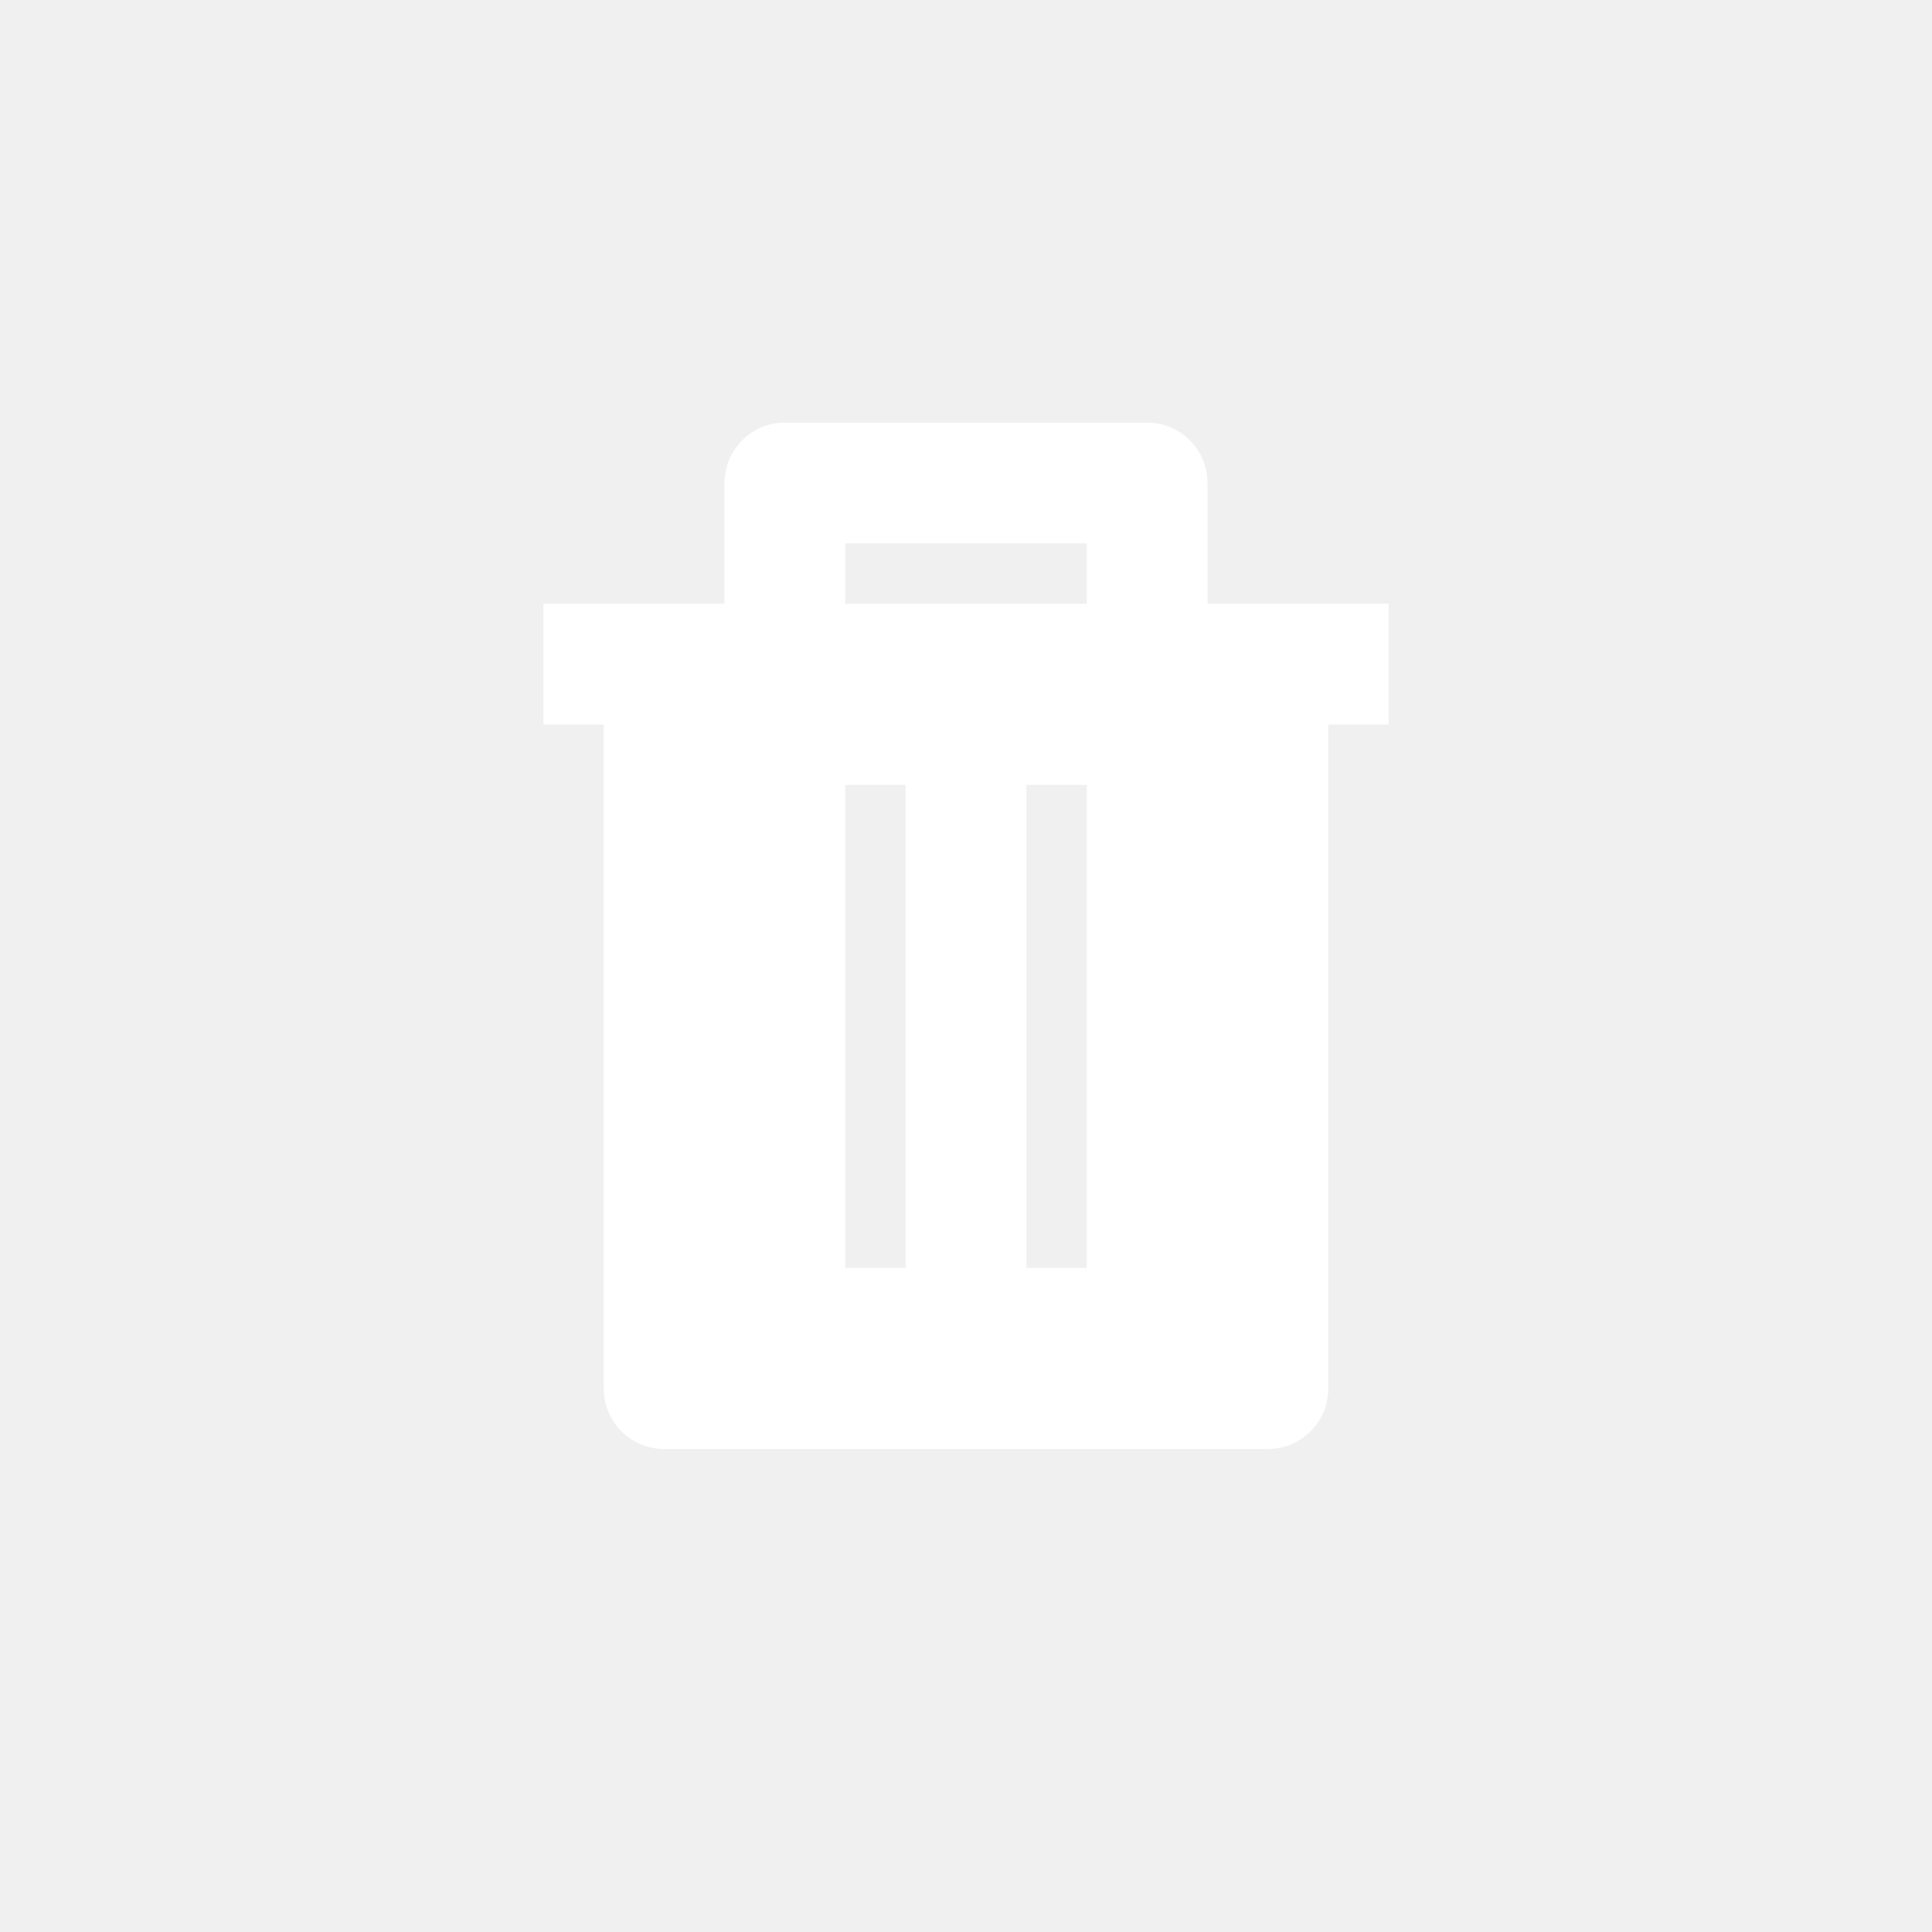
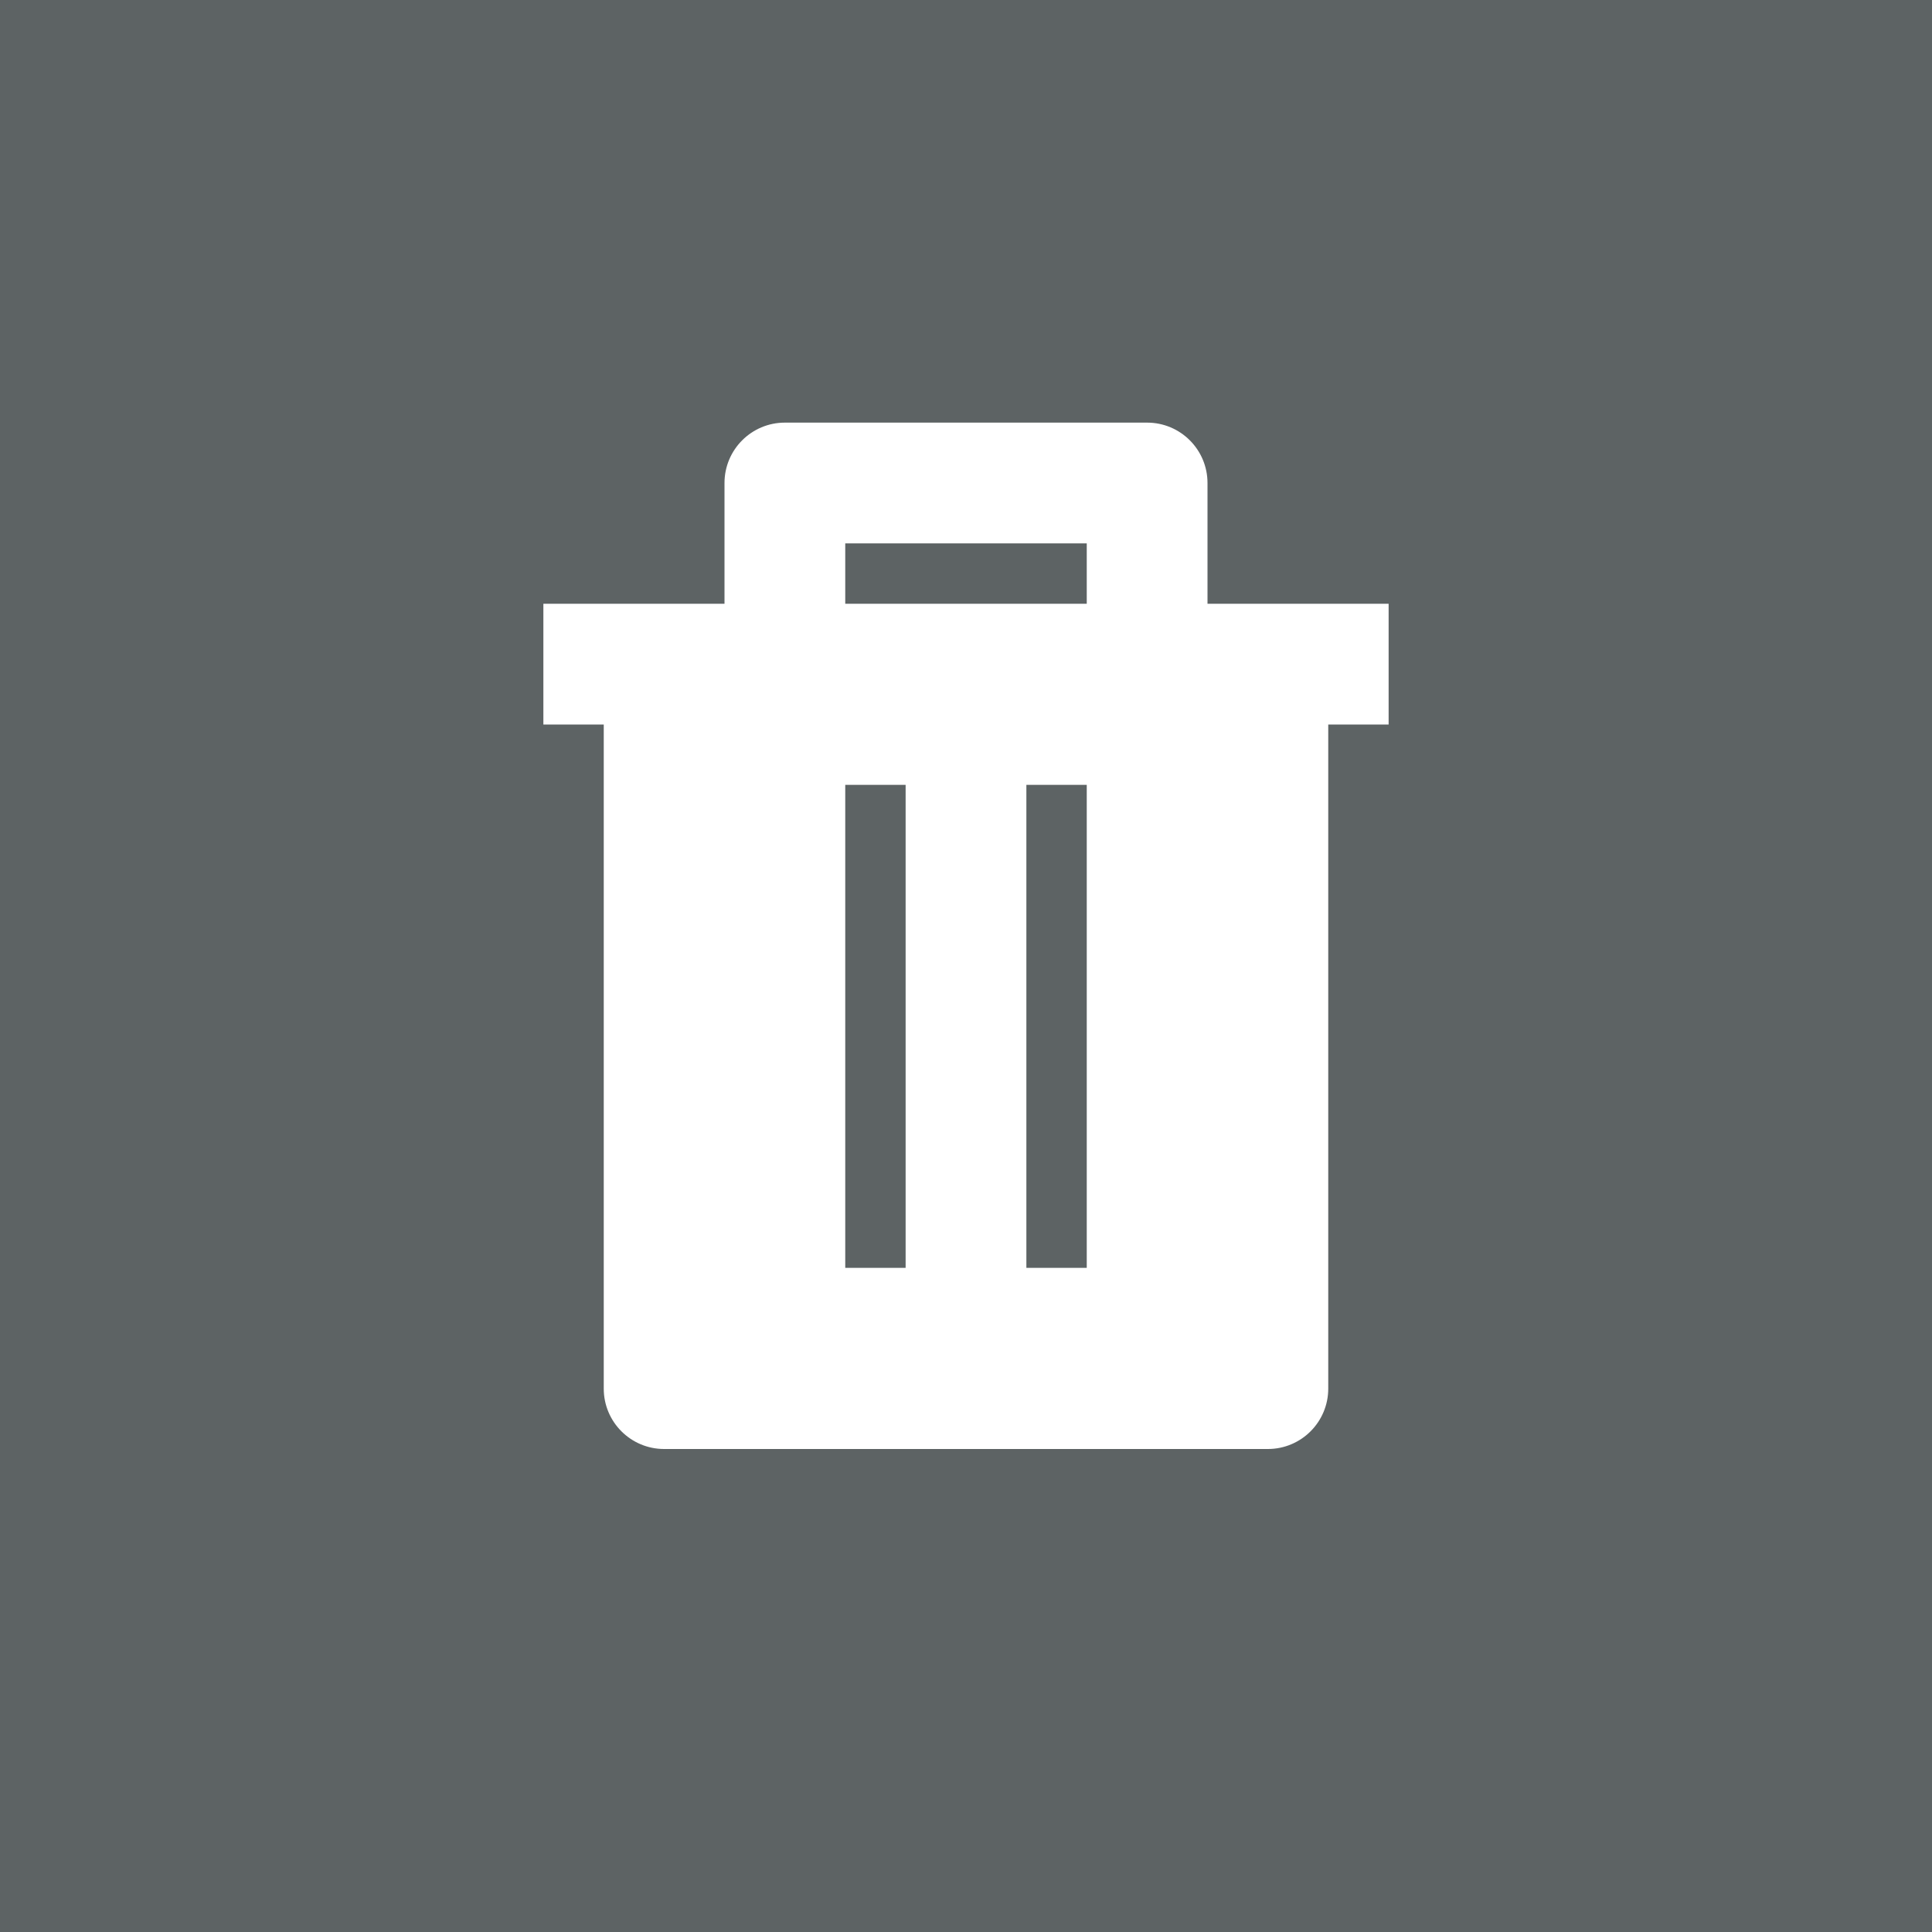
<svg xmlns="http://www.w3.org/2000/svg" viewBox="0 0 64 64">
-   <path fill="none" d="M0 0h64v64H0z" />
+   <path fill="#5D6364" d="M0 0h64v64H0z" />
  <path fill="#FFF" d="M44 20h-4v-4a2 2 0 0 0-2-2H26a2 2 0 0 0-2 2v4h-6v4h2v22a2 2 0 0 0 2 2h20a2 2 0 0 0 2-2V24h2v-4h-2zM30 42h-2V26h2v16zm6 0h-2V26h2v16zm0-22h-8v-2h8v2z" />
</svg>
